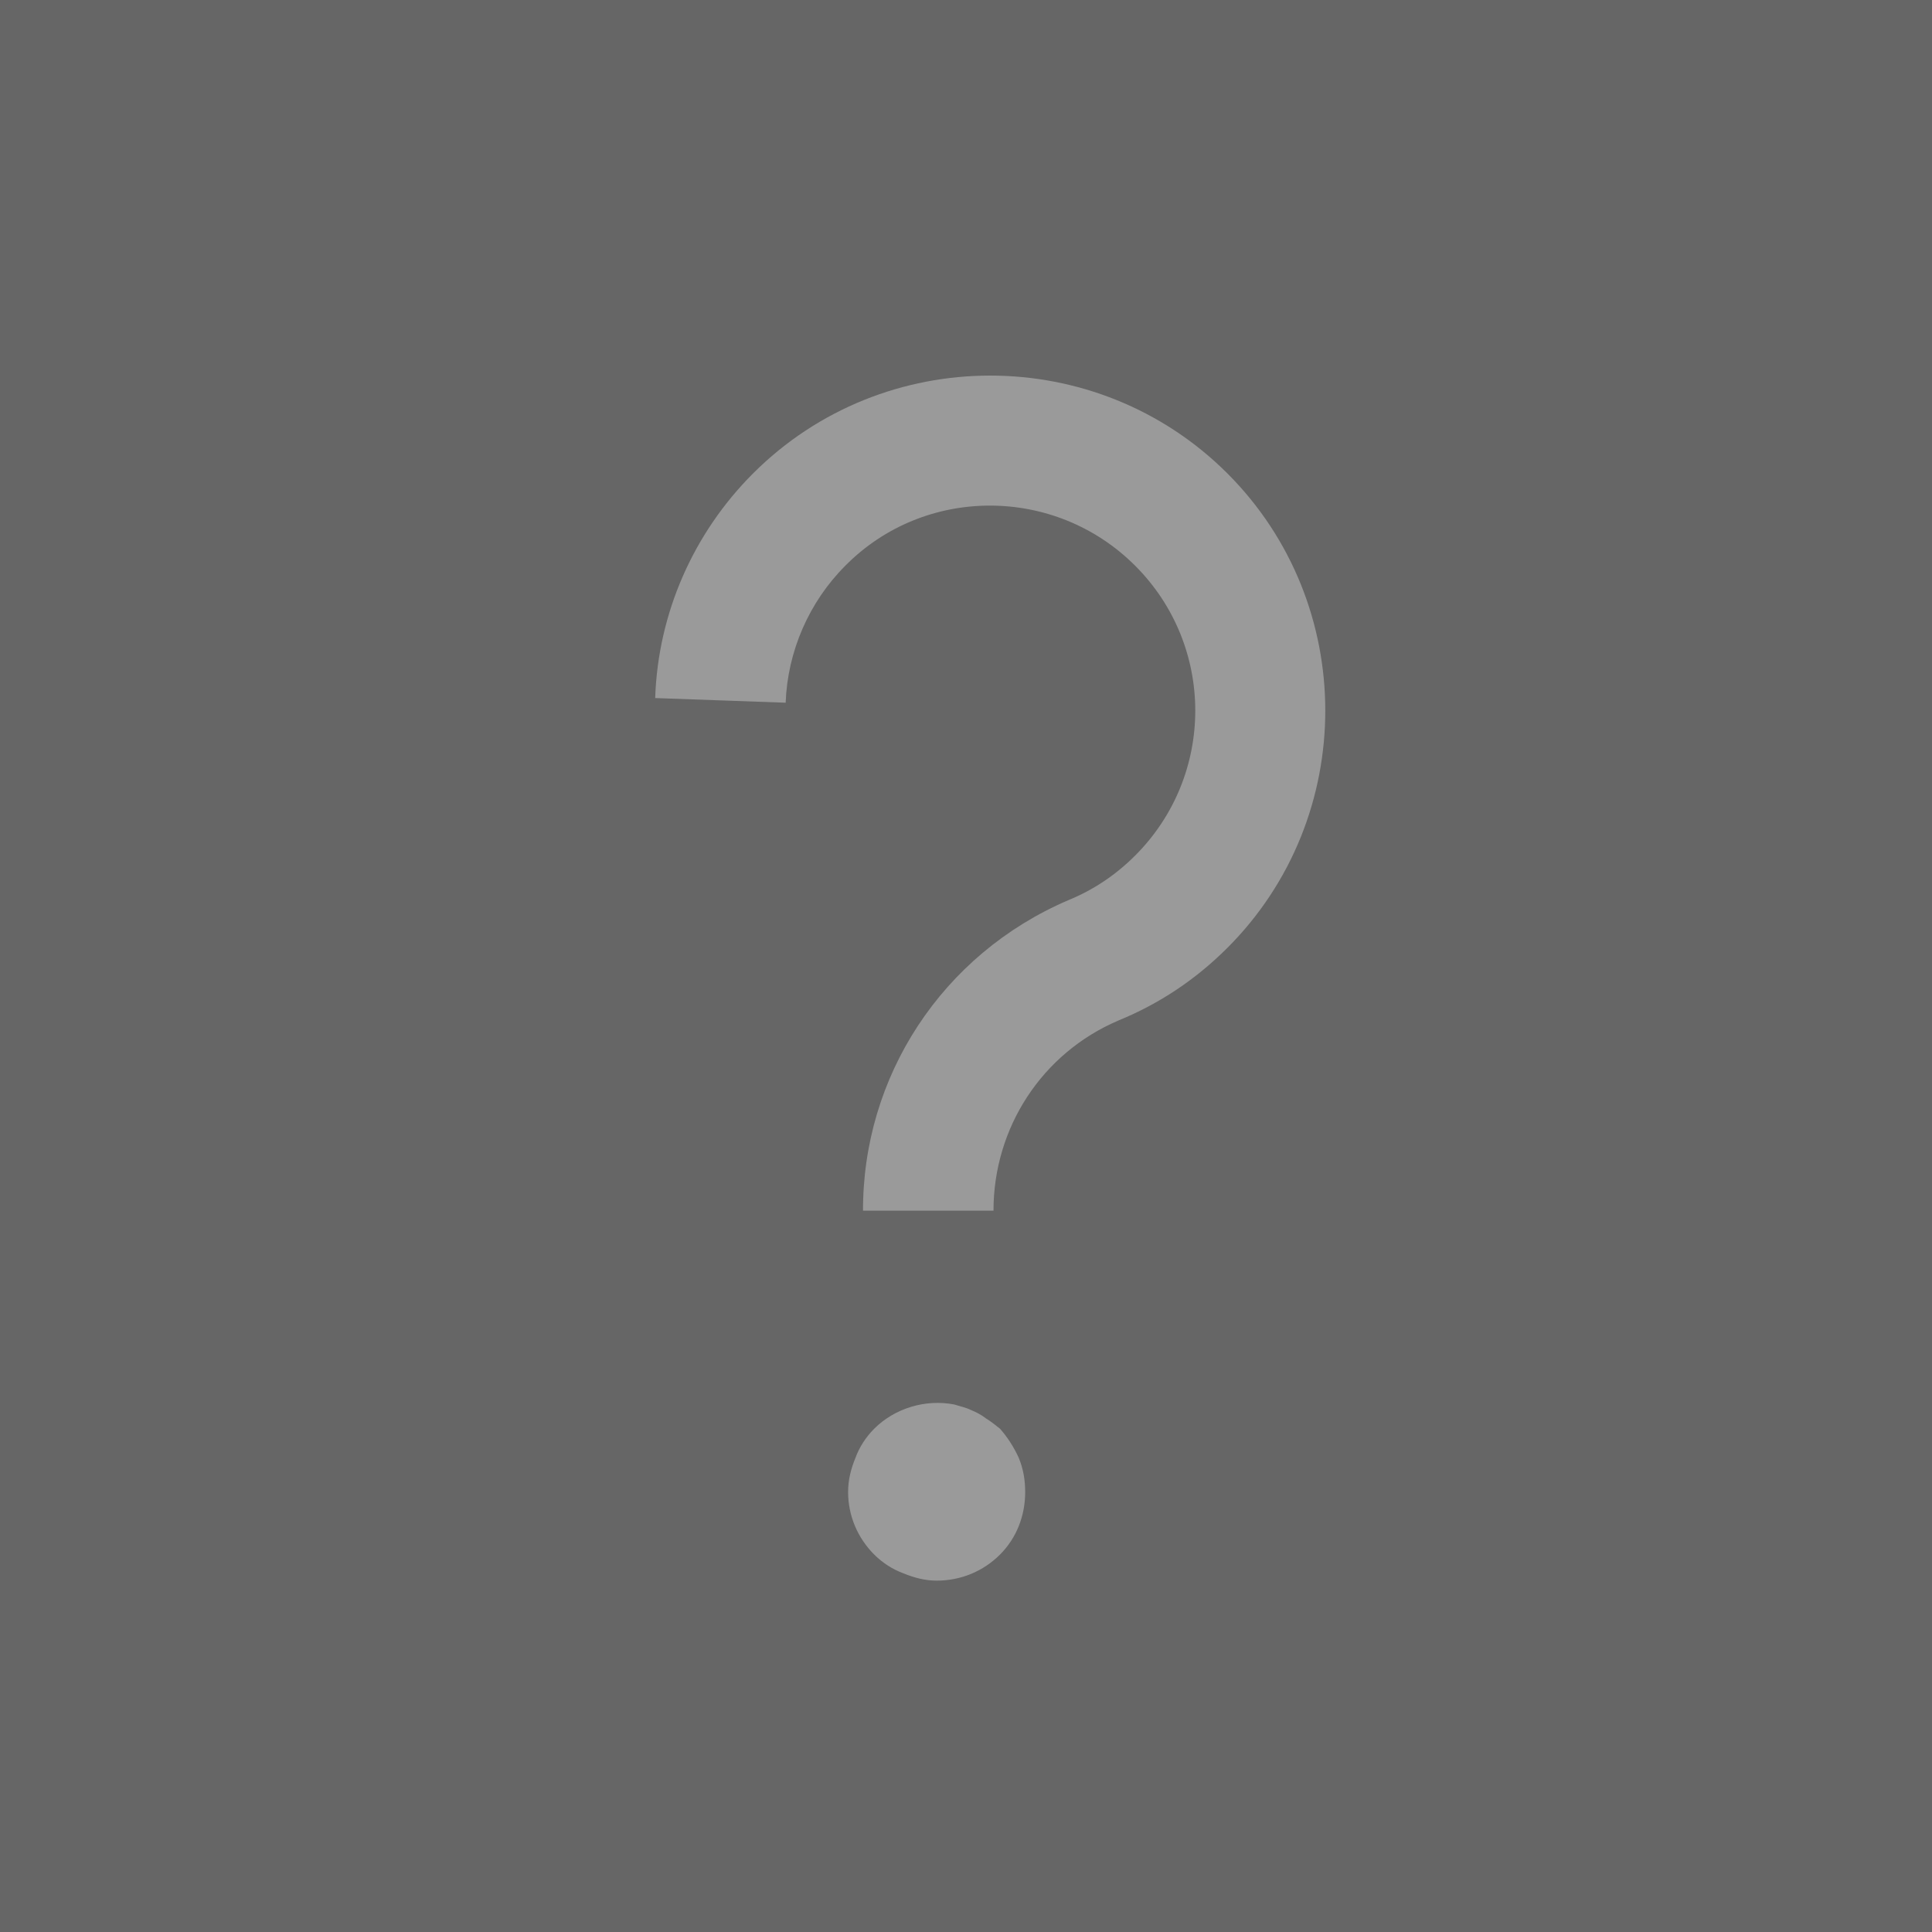
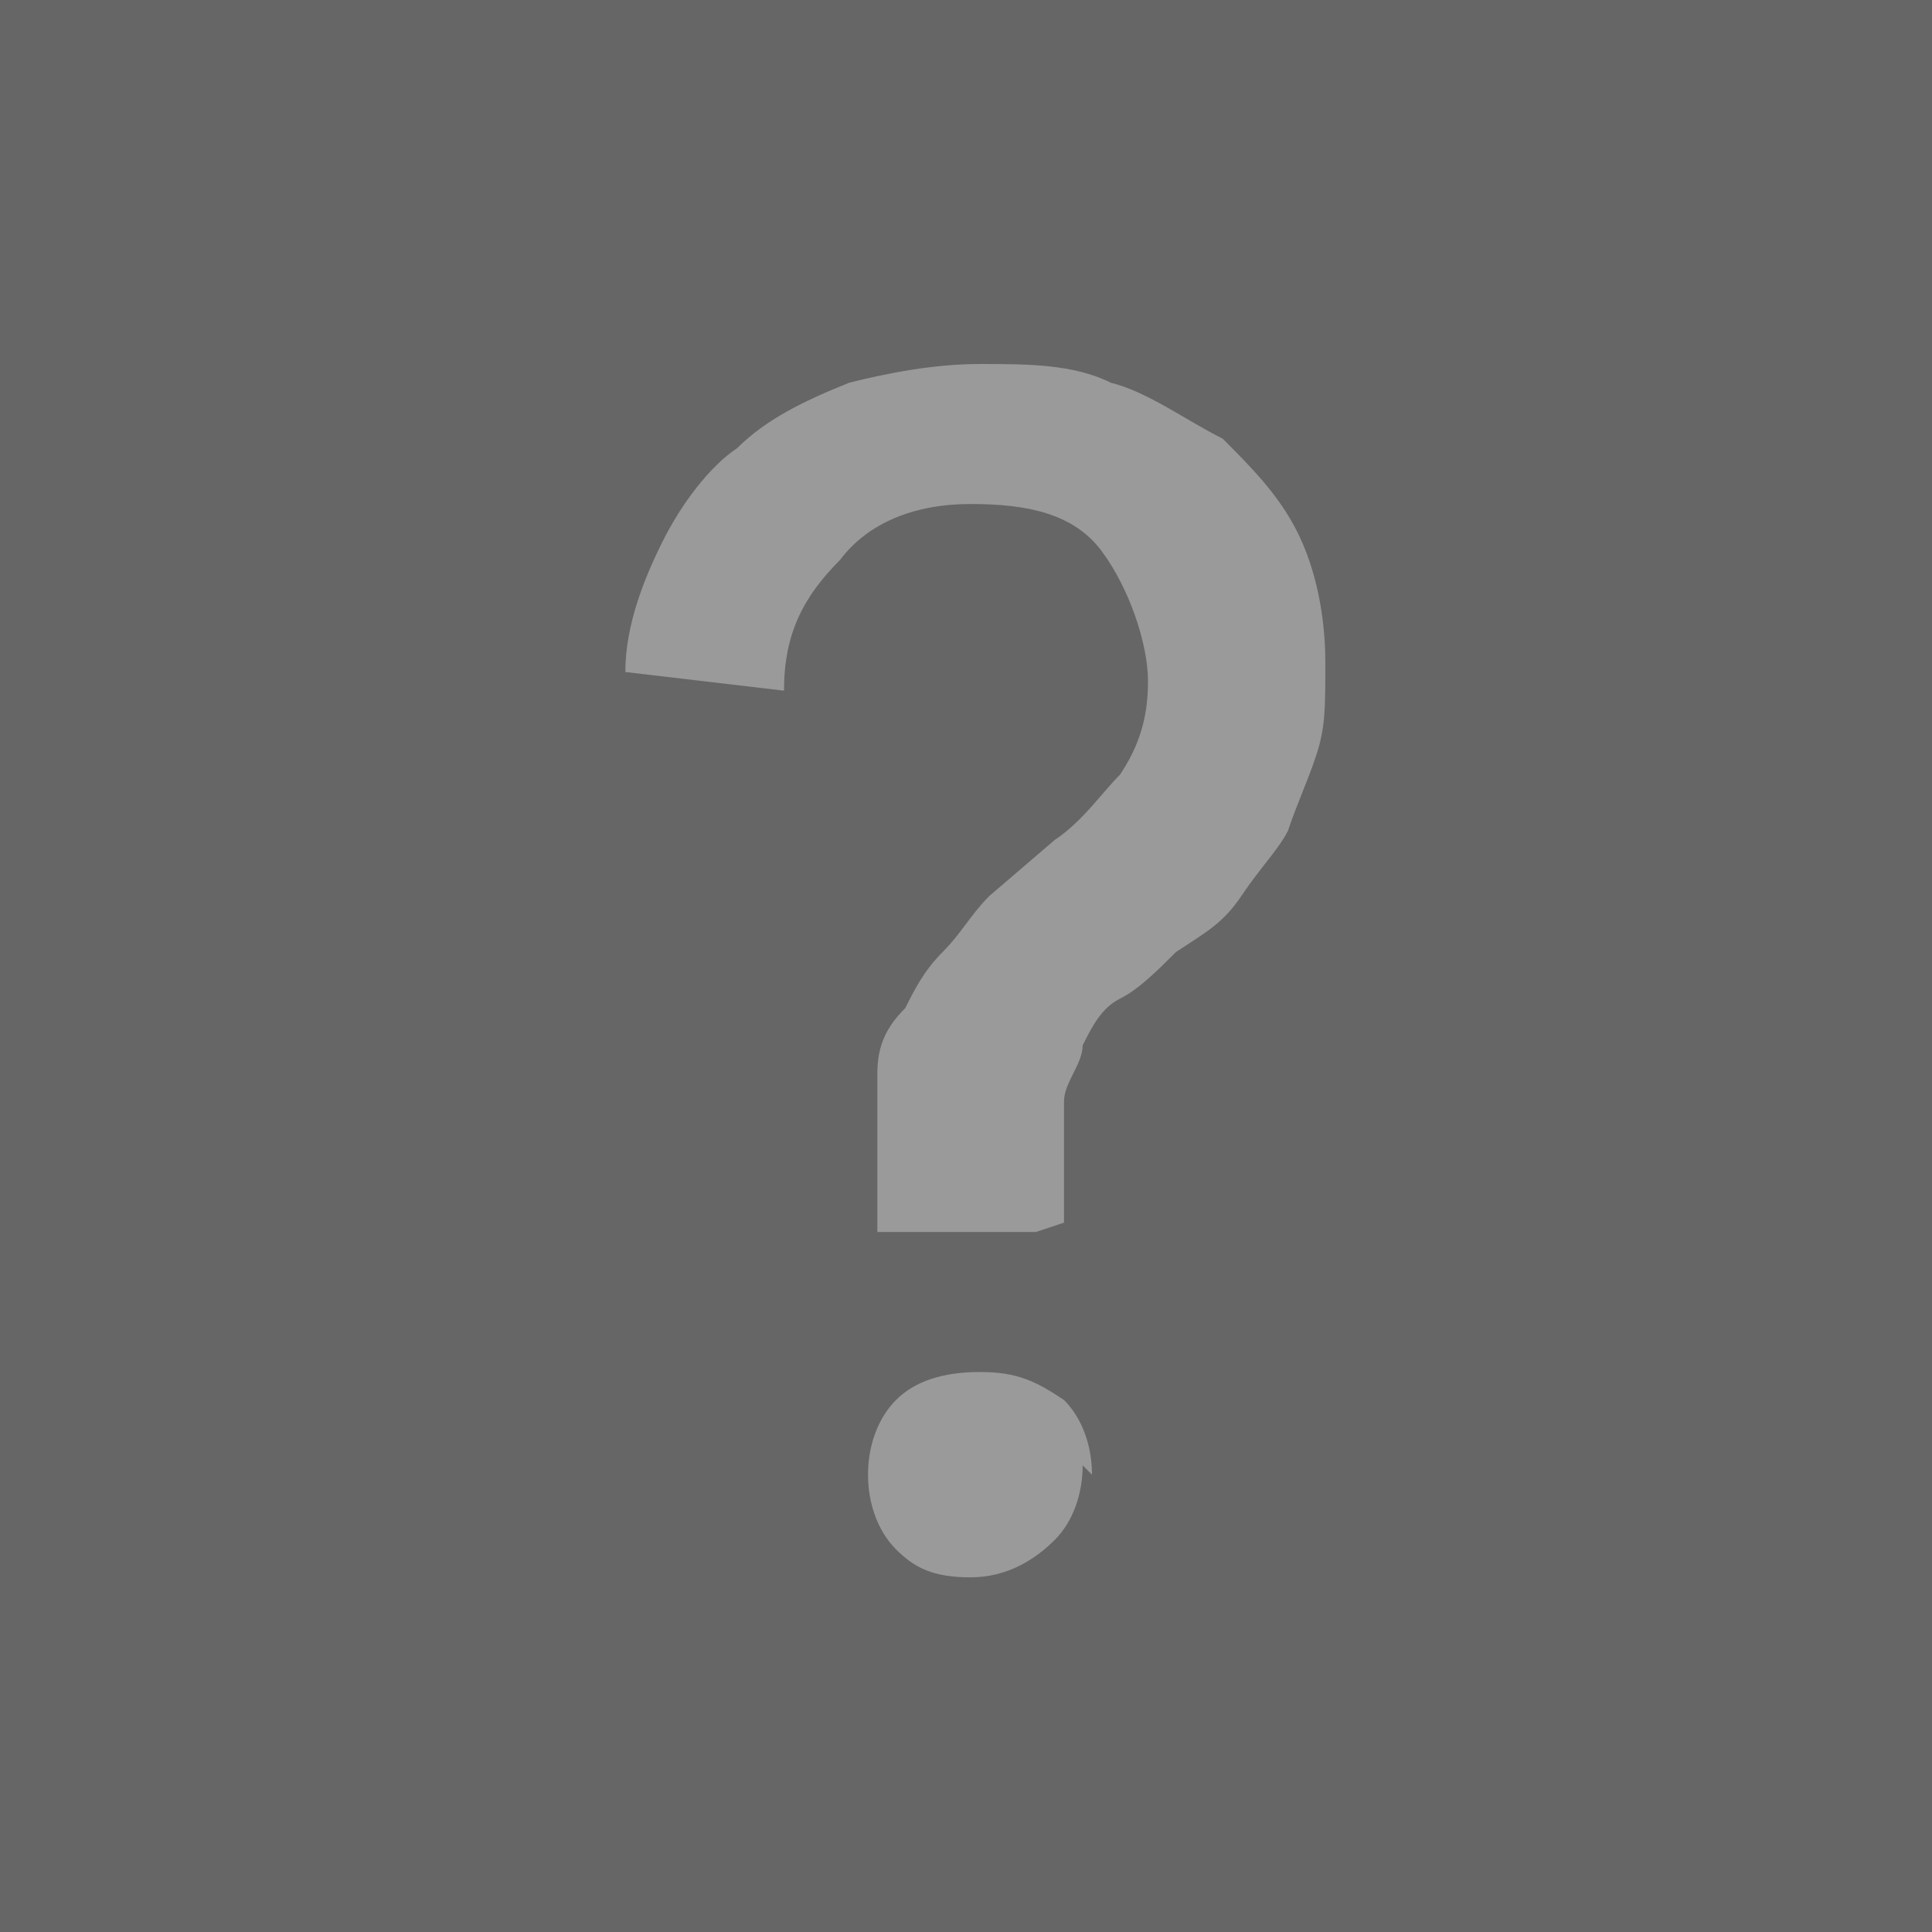
- <svg xmlns="http://www.w3.org/2000/svg" id="Layer_1" viewBox="0 0 20.73 20.73">
+ <svg xmlns="http://www.w3.org/2000/svg" id="Layer_1" version="1.1" viewBox="0 0 20.7 20.7">
  <defs>
-     <style>.cls-1{fill:#666;}.cls-2{fill:#9a9a9a;}</style>
+     <style>.st0 {fill: #9a9a9a;}.st1 {fill: #666;}</style>
  </defs>
  <g id="Layer_2">
    <g id="Layer_1-2">
-       <rect class="cls-1" width="20.73" height="20.73" />
+       <rect class="st1" y="0" width="20.7" height="20.7" />
    </g>
  </g>
-   <g>
-     <path class="cls-2" d="m9.26,13.01c-.01-1.46.85-2.77,2.2-3.35.27-.11.51-.27.72-.48.86-.86.86-2.25,0-3.11-.86-.86-2.26-.86-3.11,0-.39.39-.62.92-.64,1.47l-1.4-.05c.03-.91.41-1.77,1.05-2.41,1.4-1.4,3.69-1.4,5.09,0s1.4,3.69,0,5.09c-.34.34-.73.6-1.17.78-.82.35-1.34,1.15-1.34,2.04h-1.4Z" />
-     <path class="cls-2" d="m10.05,16.96c-.12,0-.24-.03-.36-.08-.11-.04-.22-.11-.31-.2-.18-.18-.28-.42-.28-.67,0-.13.03-.25.08-.37.04-.11.11-.22.2-.31.22-.22.55-.32.86-.26.06.02.12.03.18.06.05.02.11.05.16.09.05.03.1.07.15.11.08.09.15.2.2.31.05.12.07.24.07.37,0,.25-.09.49-.27.67-.18.18-.42.28-.68.28Z" />
-   </g>
+   <path class="st0" d="M11.1,13.2h-1.7v-.9c0-.3,0-.6,0-.8,0-.3.1-.5.3-.7.1-.2.2-.4.4-.6s.3-.4.5-.6l.7-.6c.3-.2.5-.5.7-.7.2-.3.3-.6.3-1s-.2-1-.5-1.4-.8-.5-1.4-.5-1.1.2-1.4.6c-.4.4-.6.8-.6,1.4l-1.7-.2c0-.5.2-1,.4-1.4s.5-.8.8-1c.3-.3.7-.5,1.2-.7.4-.1.9-.2,1.4-.2s1,0,1.4.2c.4.1.8.4,1.2.6.3.3.6.6.8,1,.2.4.3.9.3,1.4s0,.7-.1,1-.2.5-.3.8c-.1.2-.3.4-.5.7s-.4.4-.7.6c-.2.2-.4.4-.6.5s-.3.3-.4.5c0,.2-.2.4-.2.6,0,.2,0,.5,0,.7v.6ZM11.6,15.7c0,.3-.1.6-.3.8-.2.2-.5.4-.9.4s-.6-.1-.8-.3-.3-.5-.3-.8.1-.6.3-.8.5-.3.9-.3.6.1.9.3c.2.2.3.5.3.8Z" />
</svg>
